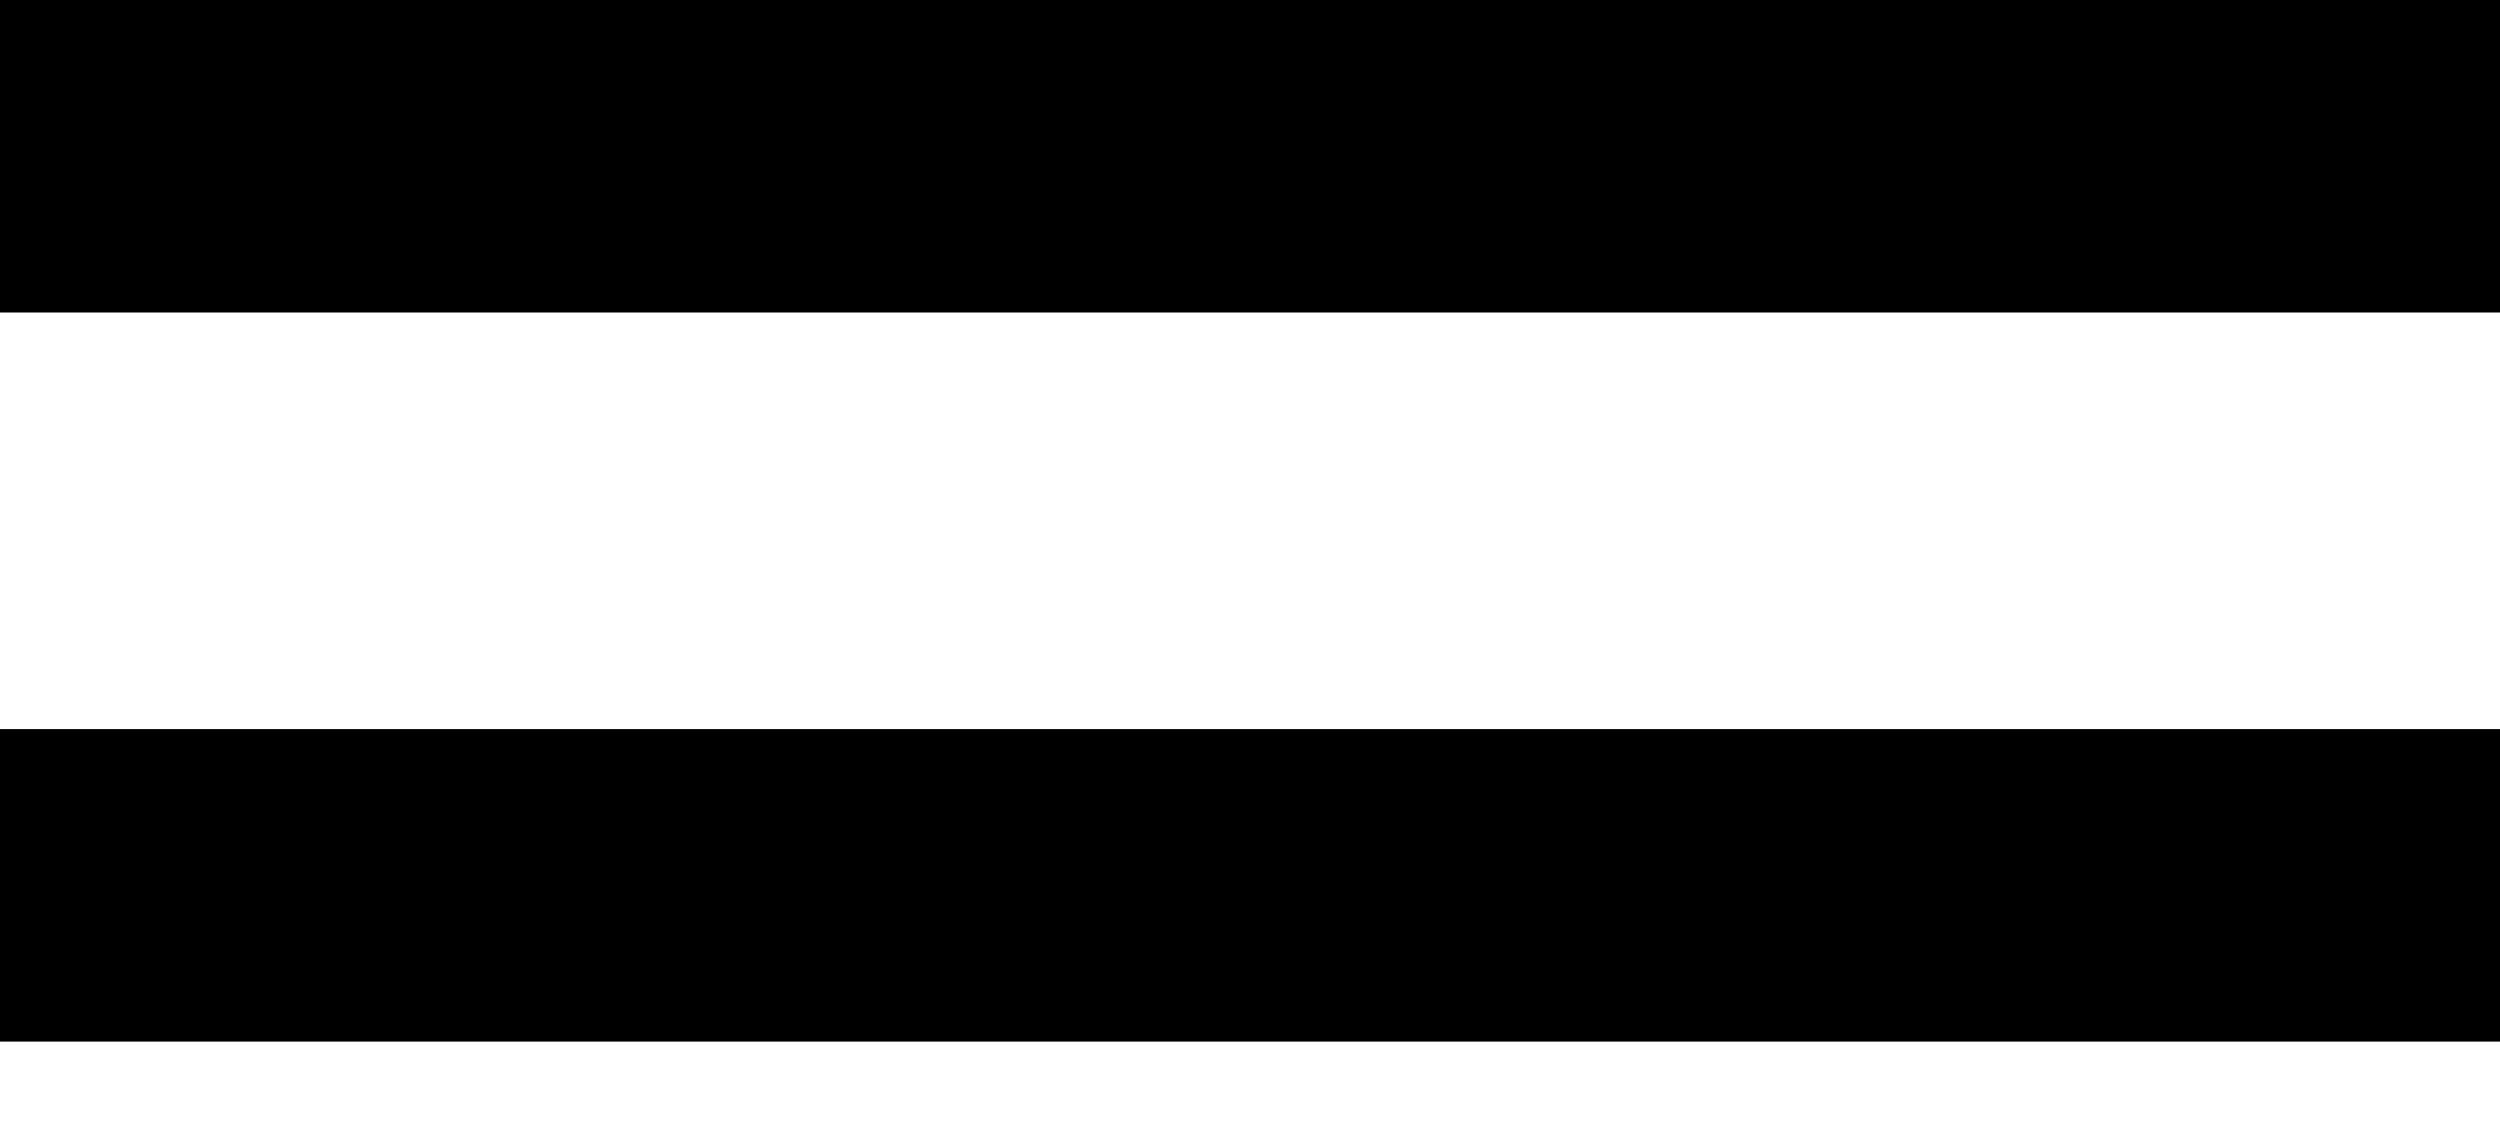
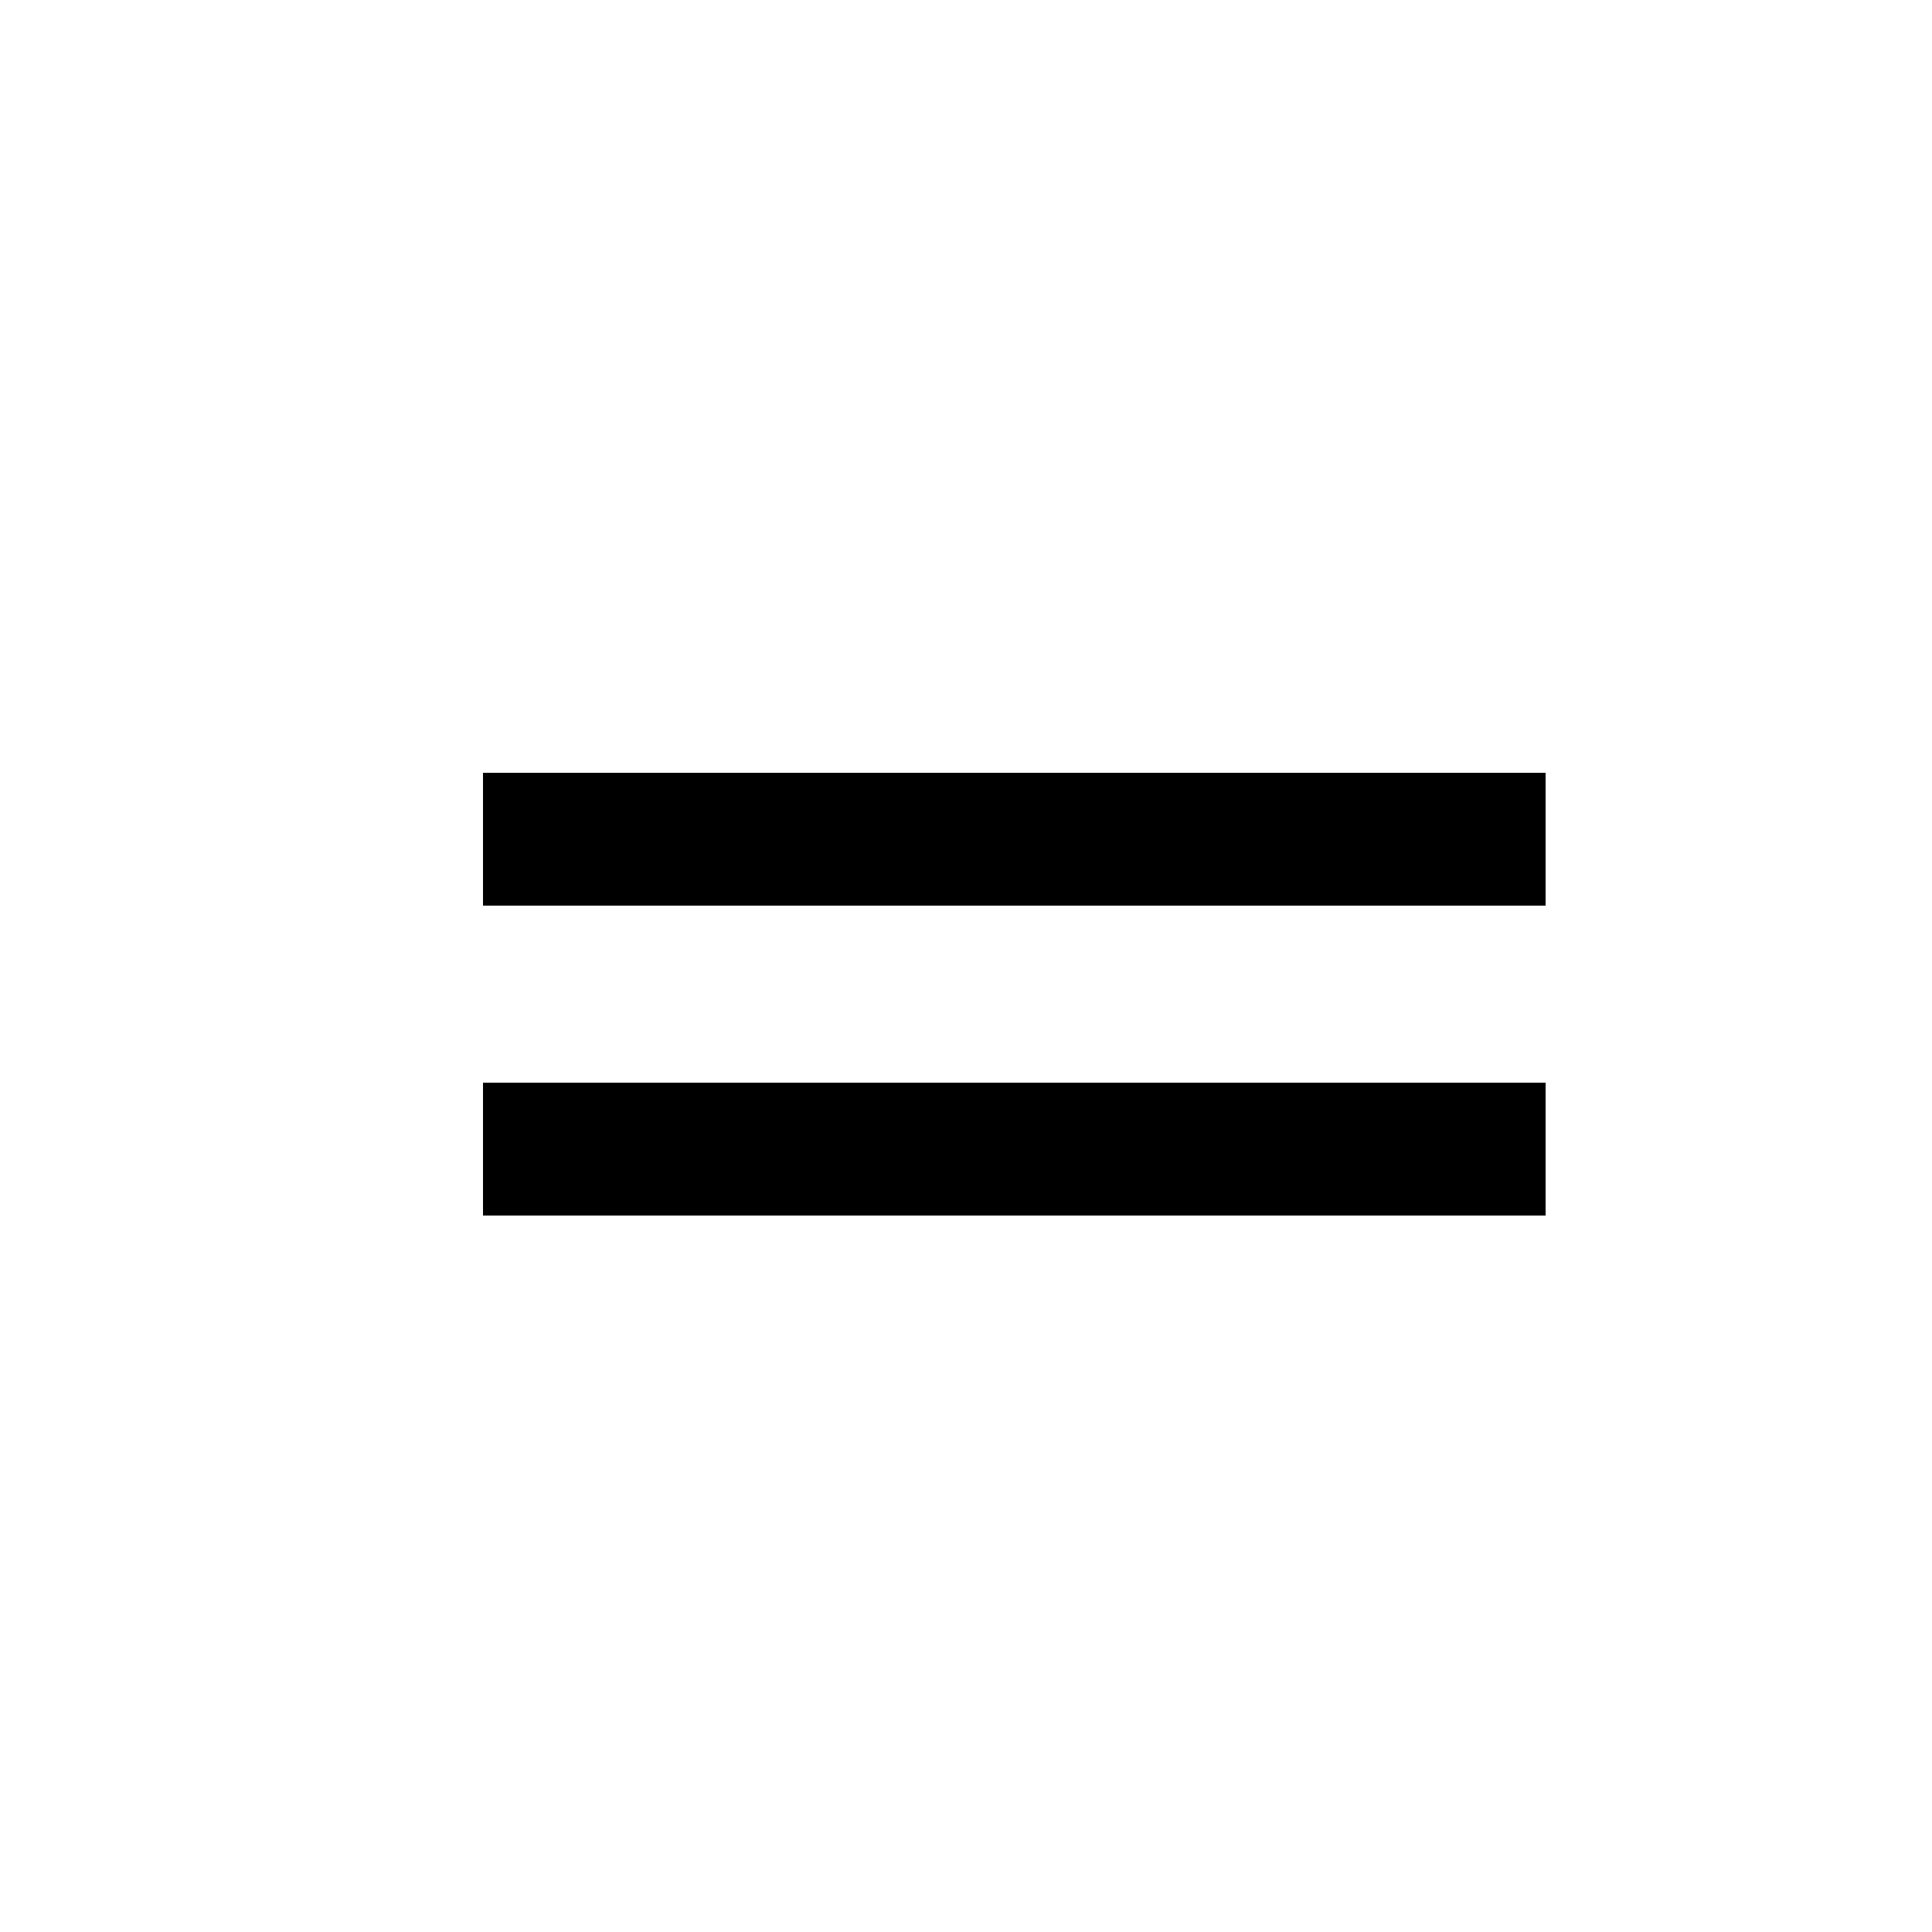
- <svg xmlns="http://www.w3.org/2000/svg" width="11" height="5" viewBox="0 0 11 5" fill="none">
-   <g id="Frame 7529">
-     <path id="Path" fill-rule="evenodd" clip-rule="evenodd" d="M0 0H11V1.375H0V0Z" fill="black" />
-     <path id="Path_2" fill-rule="evenodd" clip-rule="evenodd" d="M0 3.208H11V4.583H0V3.208Z" fill="black" />
-   </g>
+ <svg xmlns="http://www.w3.org/2000/svg" width="20" height="20" viewBox="0 0 20 20" fill="none">
+   <path fill-rule="evenodd" clip-rule="evenodd" d="M5 8H16V9.375H5V8Z" fill="black" />
+   <path fill-rule="evenodd" clip-rule="evenodd" d="M5 11.208H16V12.583H5V11.208Z" fill="black" />
</svg>
